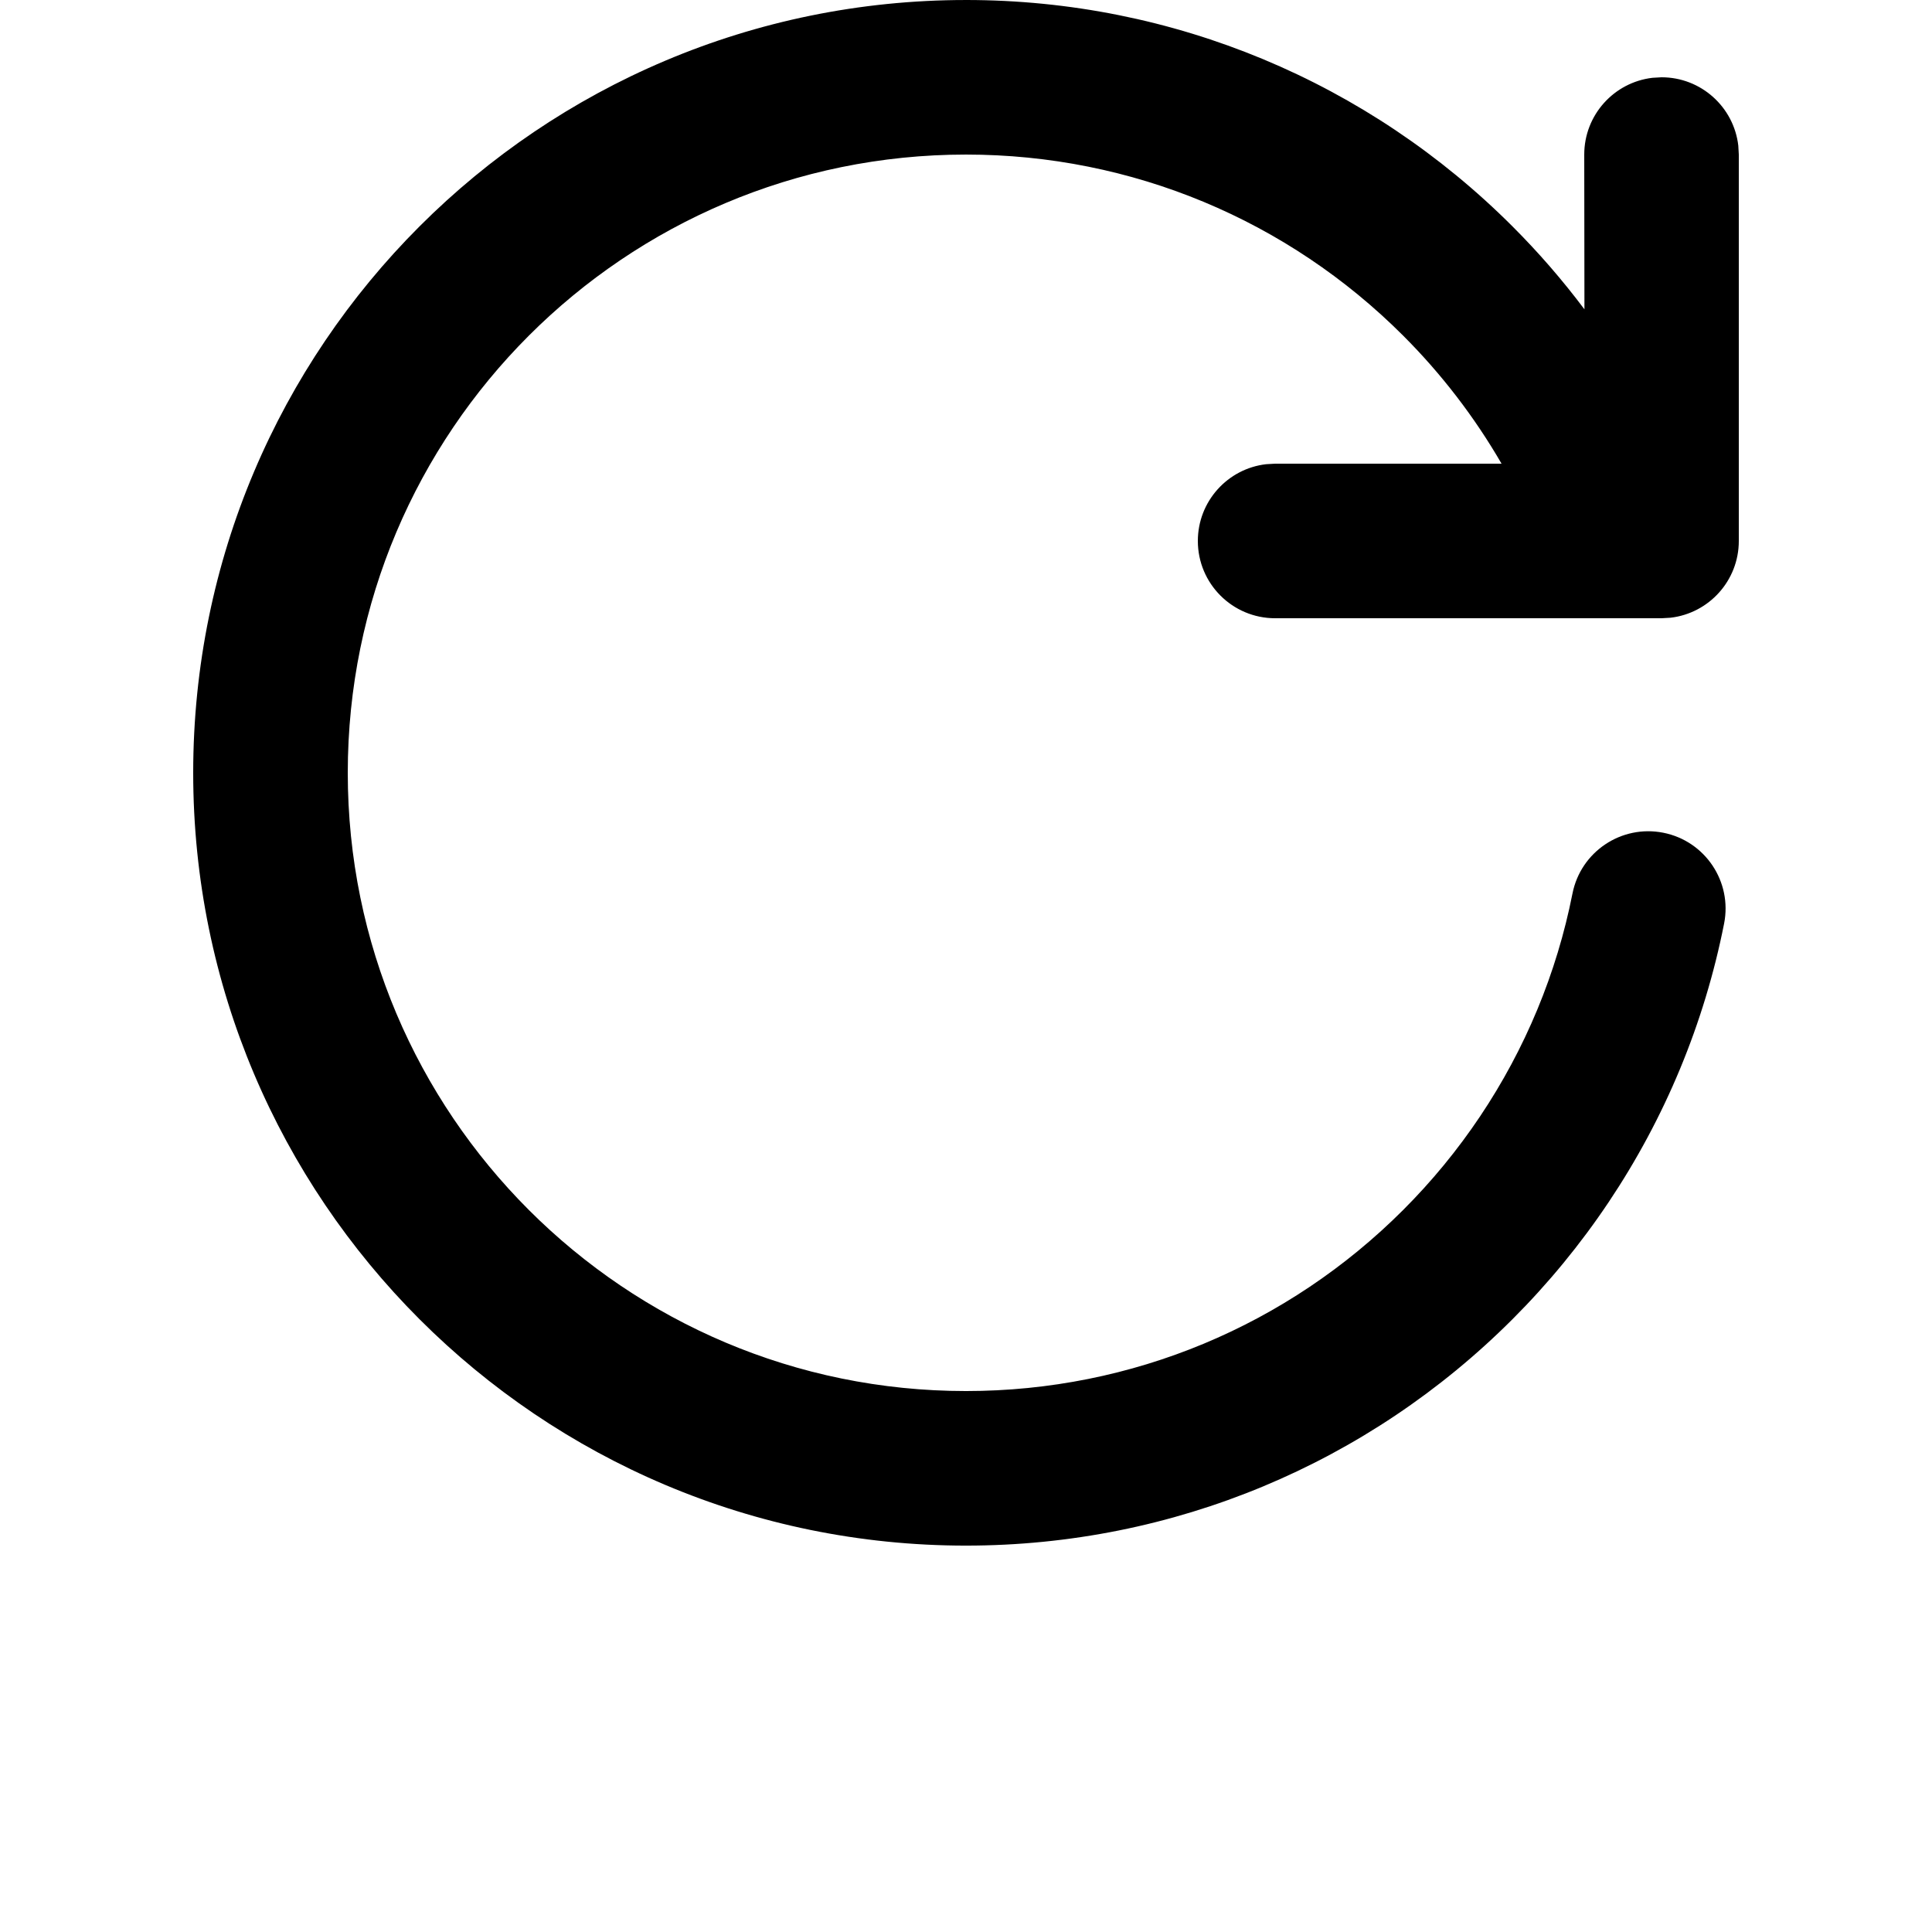
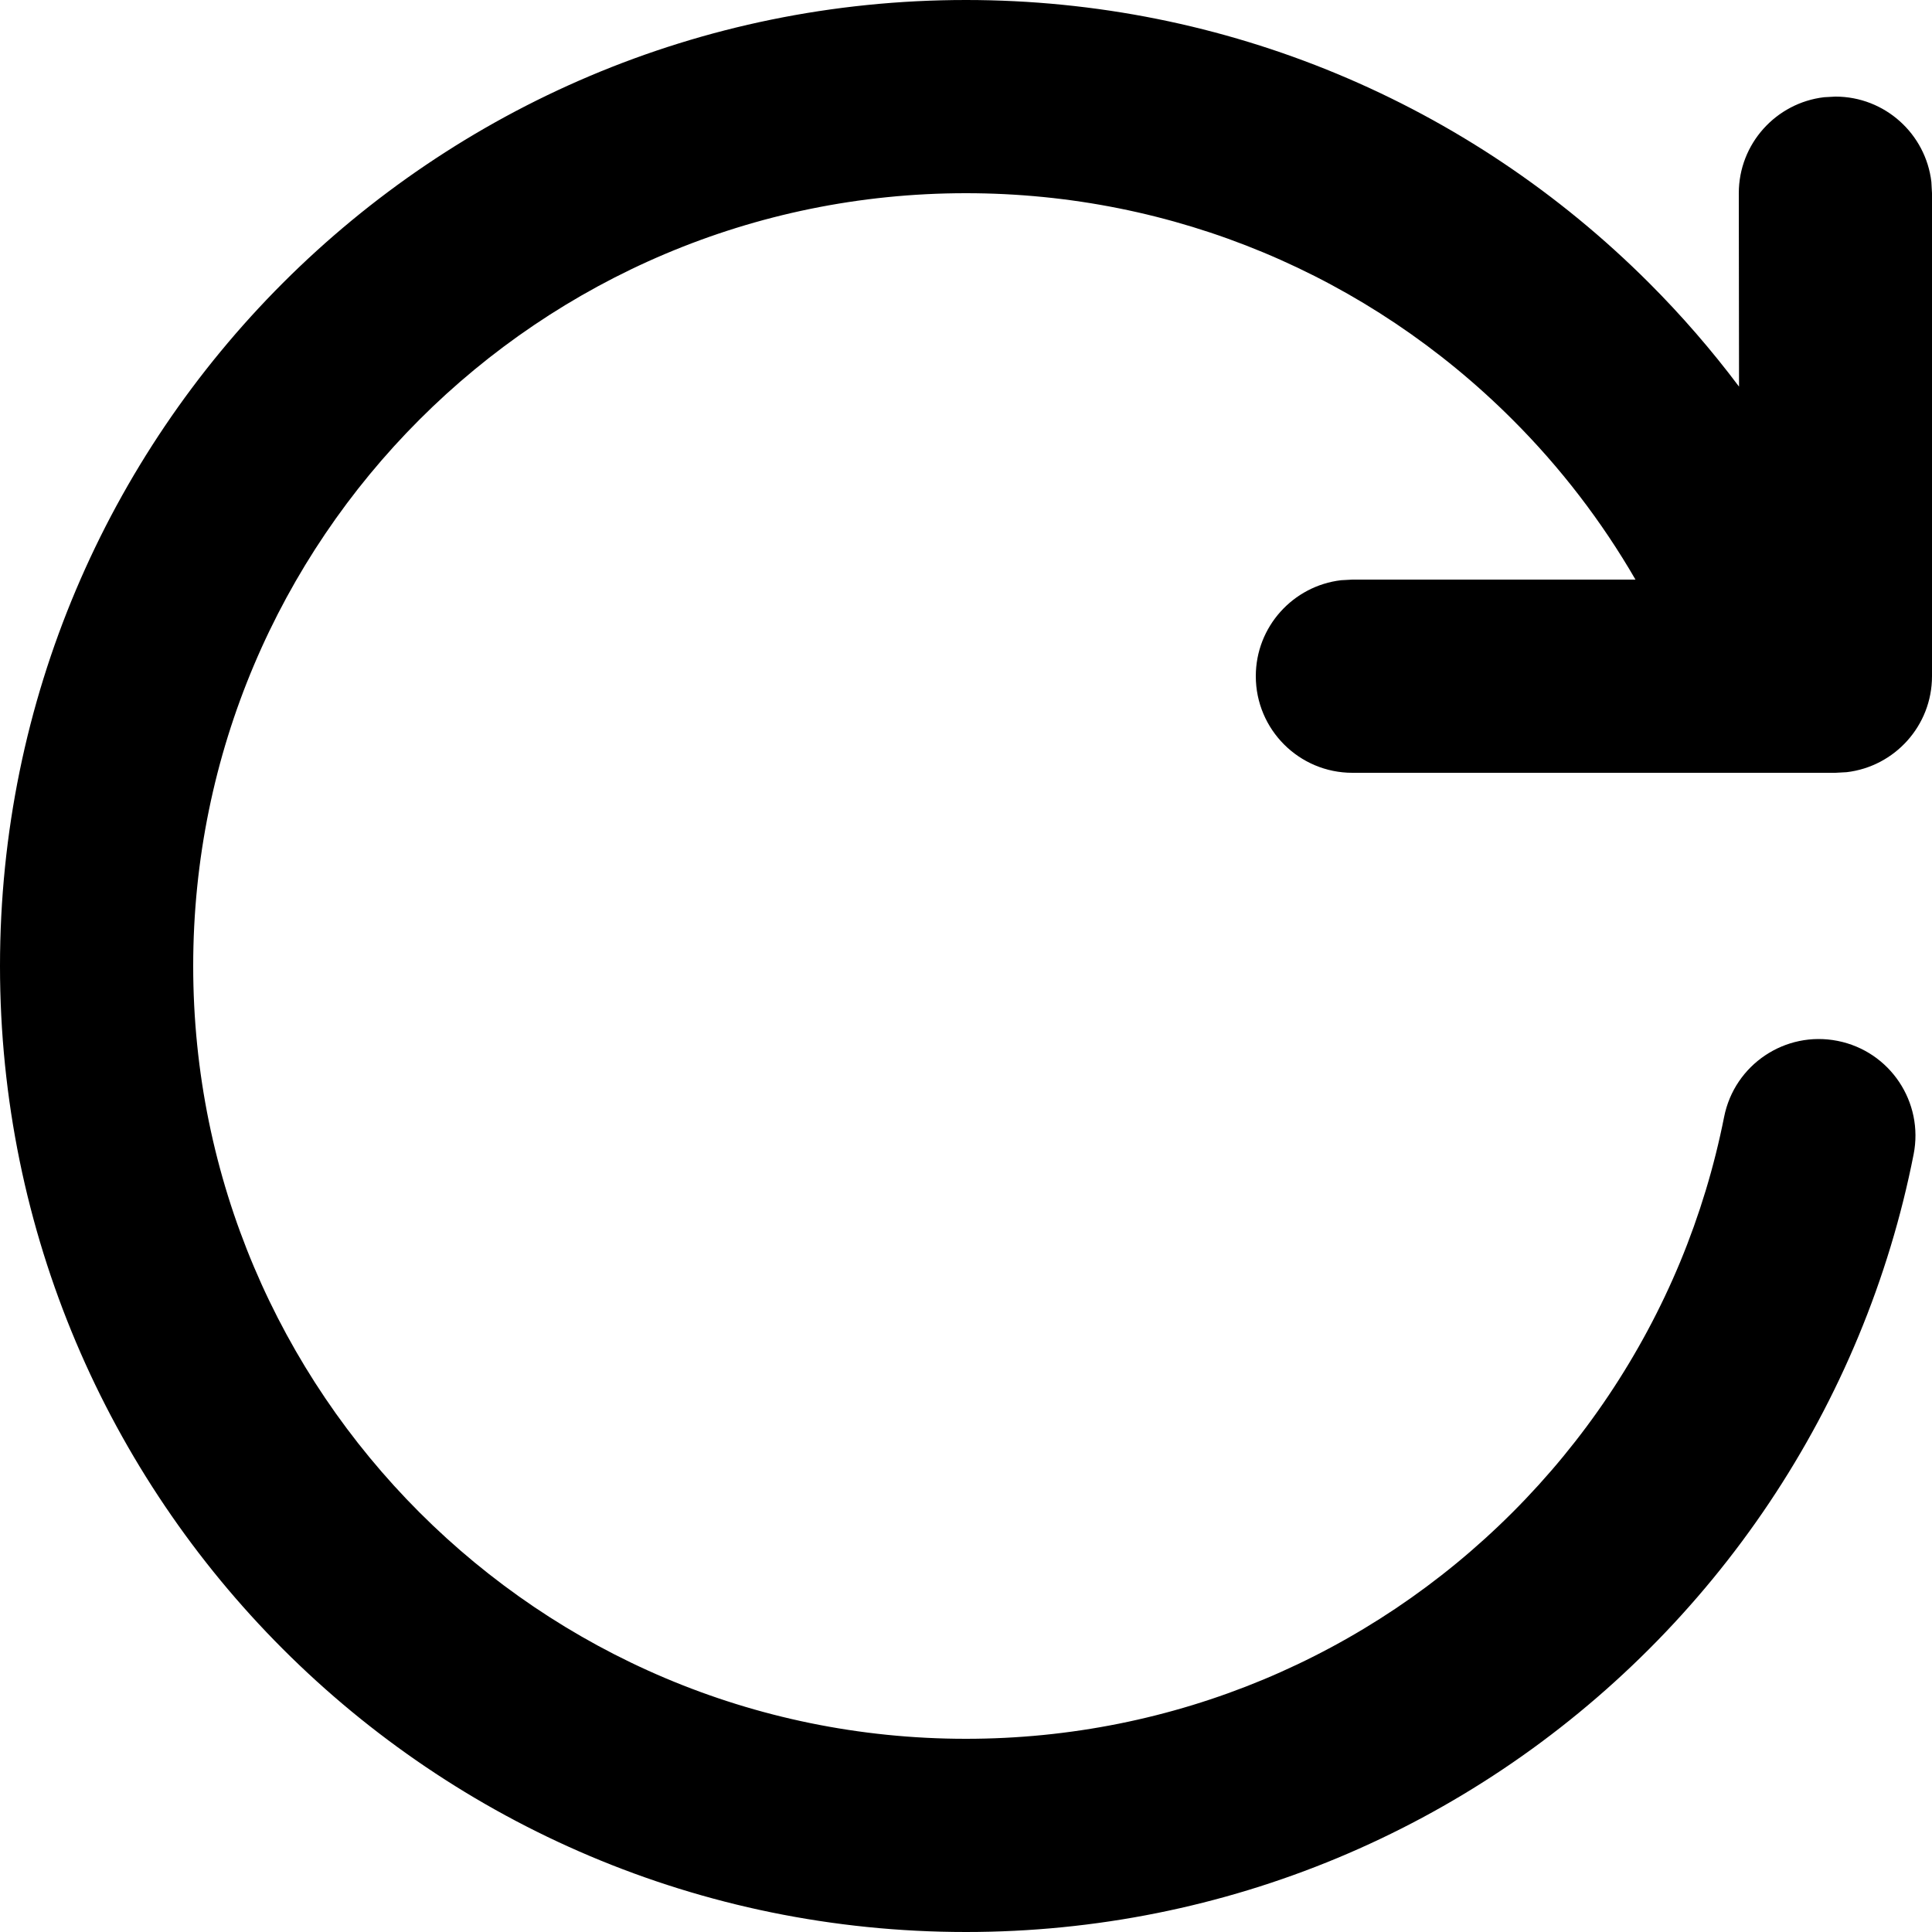
- <svg xmlns="http://www.w3.org/2000/svg" width="700pt" height="700pt" version="1.1" viewBox="0 0 700 700">
-   <path d="m350 0c75.246 0 145.84 29.855 197.99 82.012 9.41 9.406 18.125 19.453 26.082 30.059l-0.07-56.07c0-14.359 10.809-26.195 24.734-27.812l3.266-0.188c14.359 0 26.195 10.809 27.812 24.734l0.188 3.266v140c0 14.359-10.809 26.195-24.734 27.812l-3.266 0.188h-140c-15.465 0-28-12.535-28-28 0-14.359 10.809-26.195 24.734-27.812l3.266-0.188 82.043 0.008c-9.789-16.918-21.773-32.523-35.652-46.398-41.754-41.758-98.148-65.609-158.39-65.609-123.71 0-224 100.29-224 224s100.29 224 224 224c60.242 0 116.64-23.852 158.39-65.609 20.805-20.801 37.359-45.492 48.625-72.656 5.602-13.508 9.867-27.559 12.719-41.988 3.004-15.172 17.734-25.035 32.902-22.035 15.172 3 25.035 17.73 22.035 32.902-3.574 18.066-8.914 35.66-15.926 52.57-14.09 33.977-34.777 64.828-60.758 90.805-52.152 52.156-122.74 82.012-197.99 82.012-154.64 0-280-125.36-280-280s125.36-280 280-280z" />
+ <svg xmlns="http://www.w3.org/2000/svg" width="25" height="25" viewBox="0 0 25 25" fill="none">
+   <path d="M12.5 0C15.859 0 19.011 1.333 21.339 3.661C21.759 4.081 22.148 4.53 22.503 5.003L22.5 2.5C22.5 1.859 22.983 1.331 23.604 1.258L23.75 1.25C24.391 1.25 24.919 1.733 24.992 2.354L25 2.5V8.75C25 9.391 24.517 9.919 23.896 9.992L23.75 10H17.5C16.81 10 16.25 9.44 16.25 8.75C16.25 8.109 16.733 7.581 17.354 7.508L17.5 7.5L21.163 7.5C20.726 6.745 20.191 6.048 19.571 5.429C17.707 3.565 15.19 2.5 12.5 2.5C6.977 2.5 2.5 6.977 2.5 12.5C2.5 18.023 6.977 22.5 12.5 22.5C15.19 22.5 17.707 21.435 19.571 19.571C20.5 18.642 21.239 17.54 21.742 16.328C21.992 15.724 22.182 15.097 22.31 14.453C22.444 13.776 23.101 13.335 23.778 13.469C24.456 13.603 24.896 14.261 24.762 14.938C24.603 15.745 24.364 16.53 24.051 17.285C23.422 18.802 22.499 20.179 21.339 21.339C19.011 23.667 15.859 25 12.5 25C5.596 25 0 19.404 0 12.5C0 5.597 5.596 0 12.5 0L12.5 0Z" fill="black" />
</svg>
